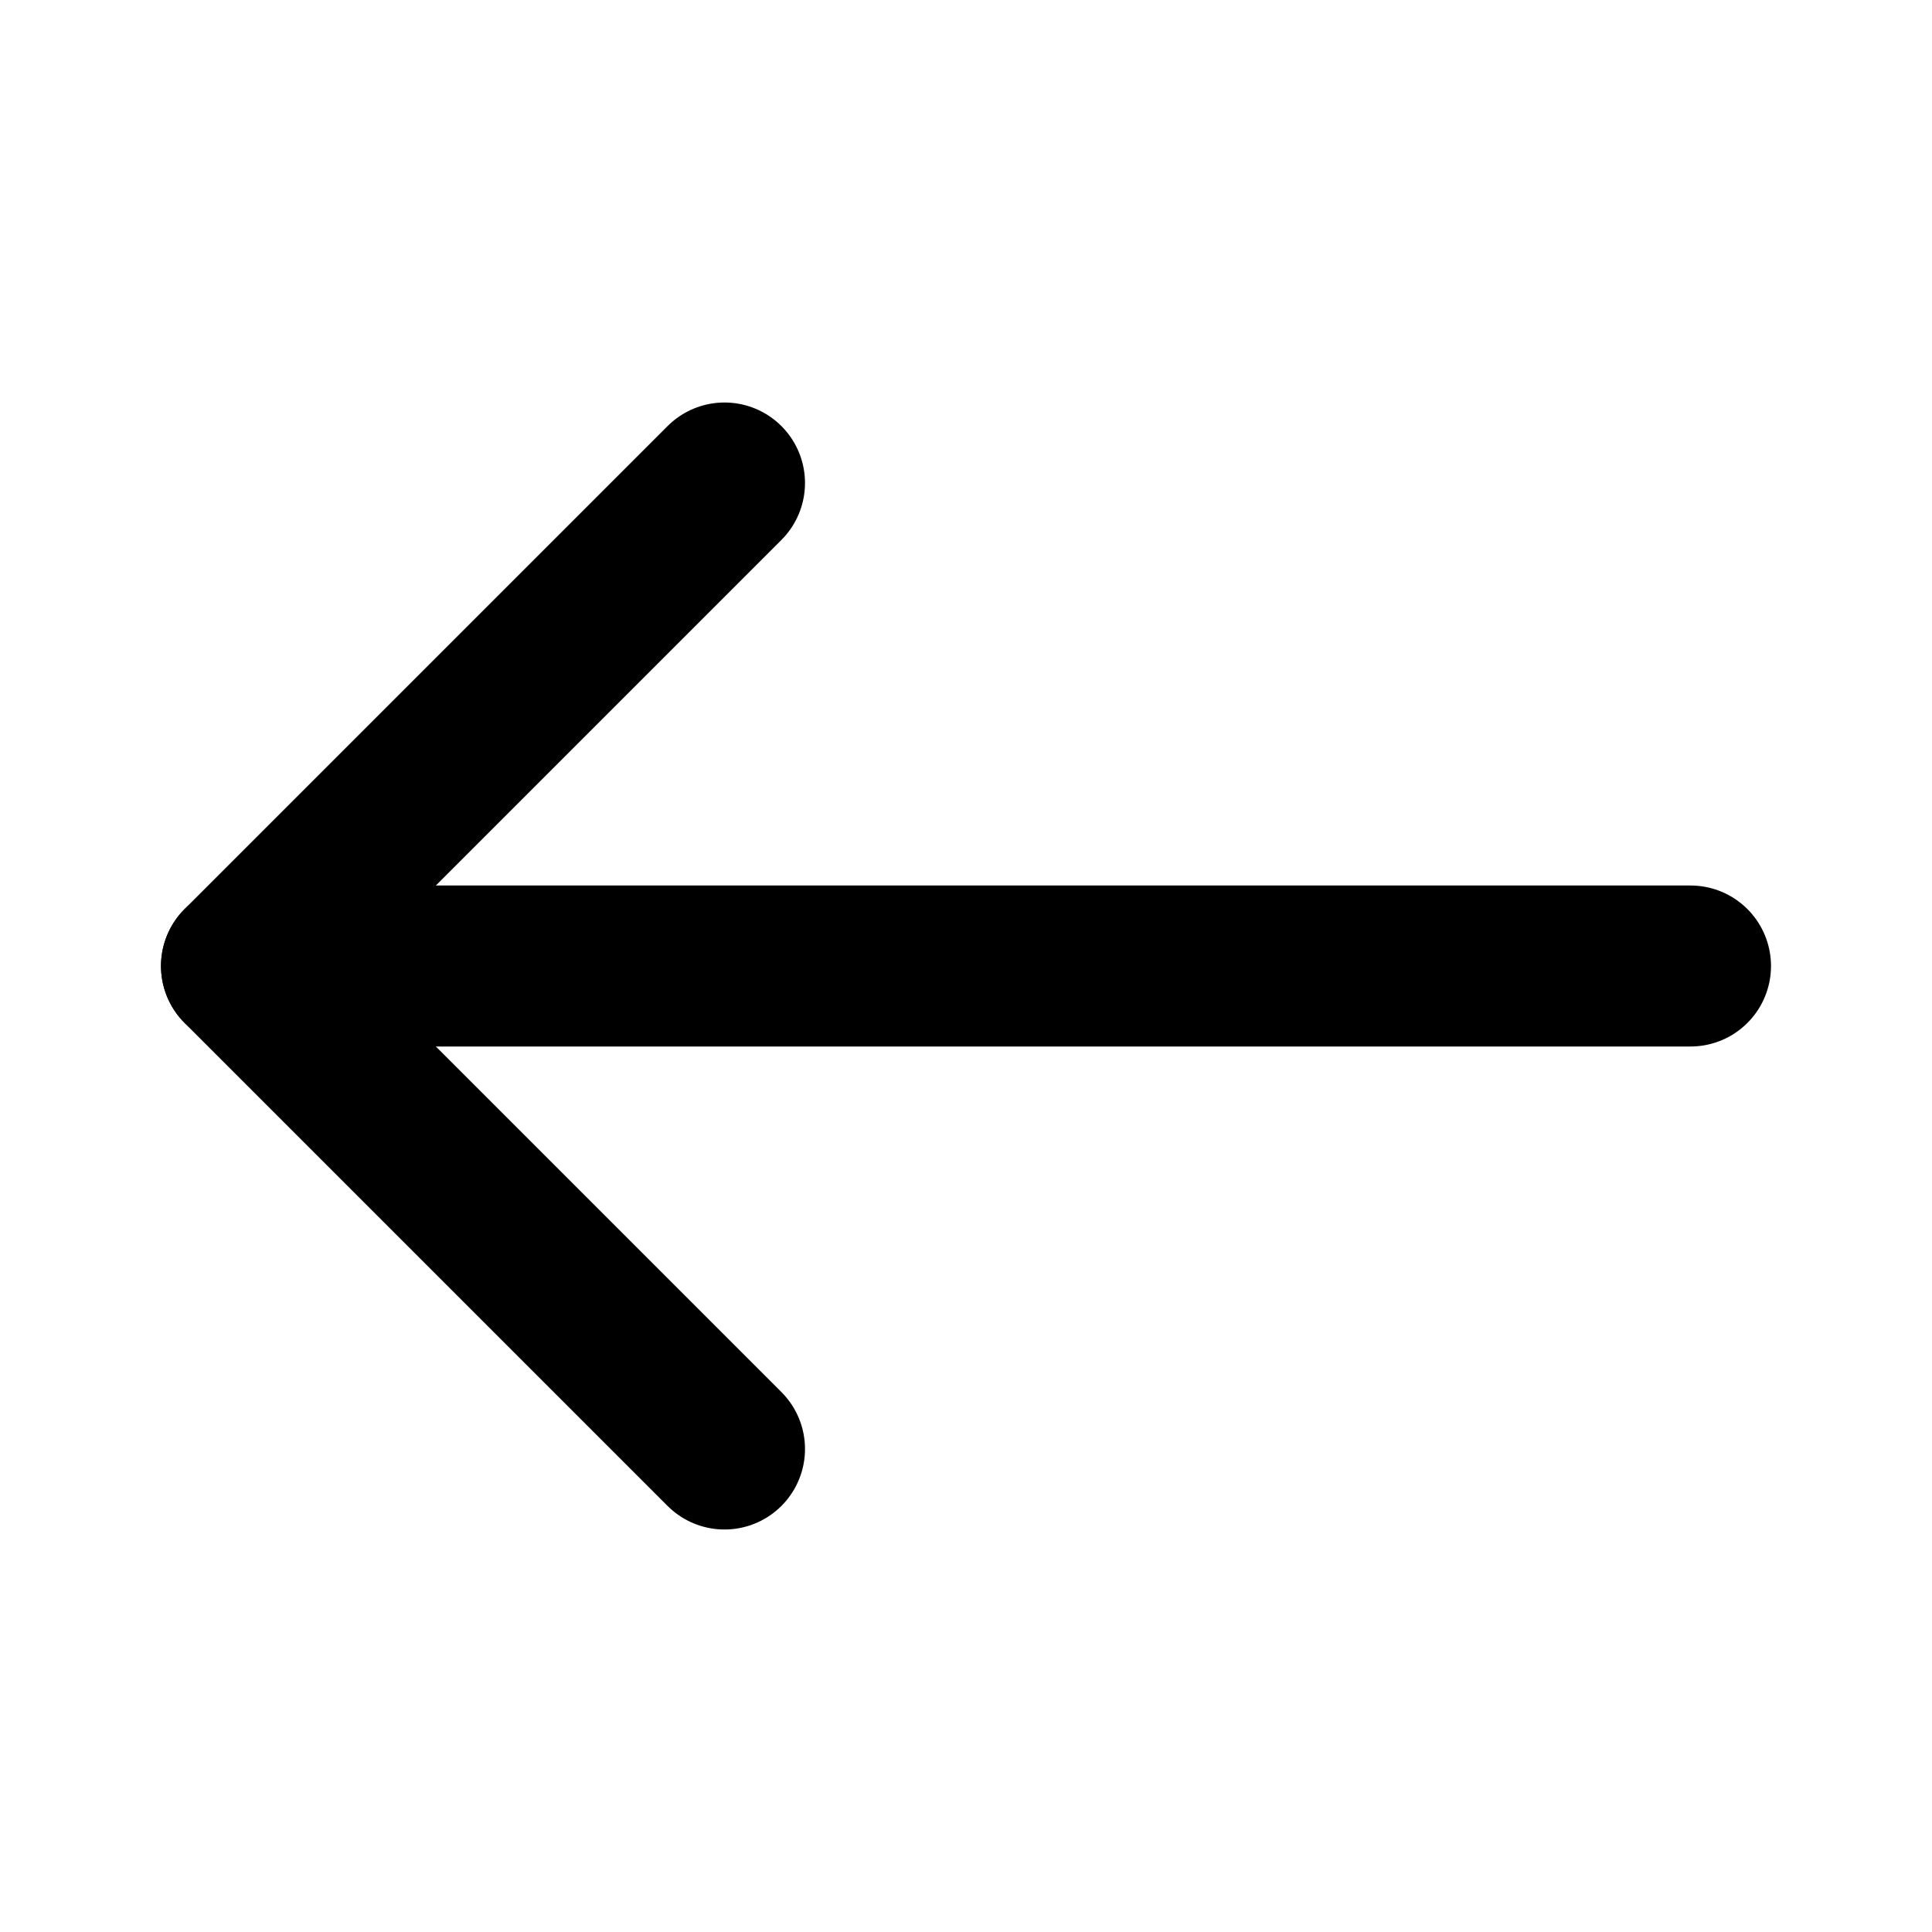
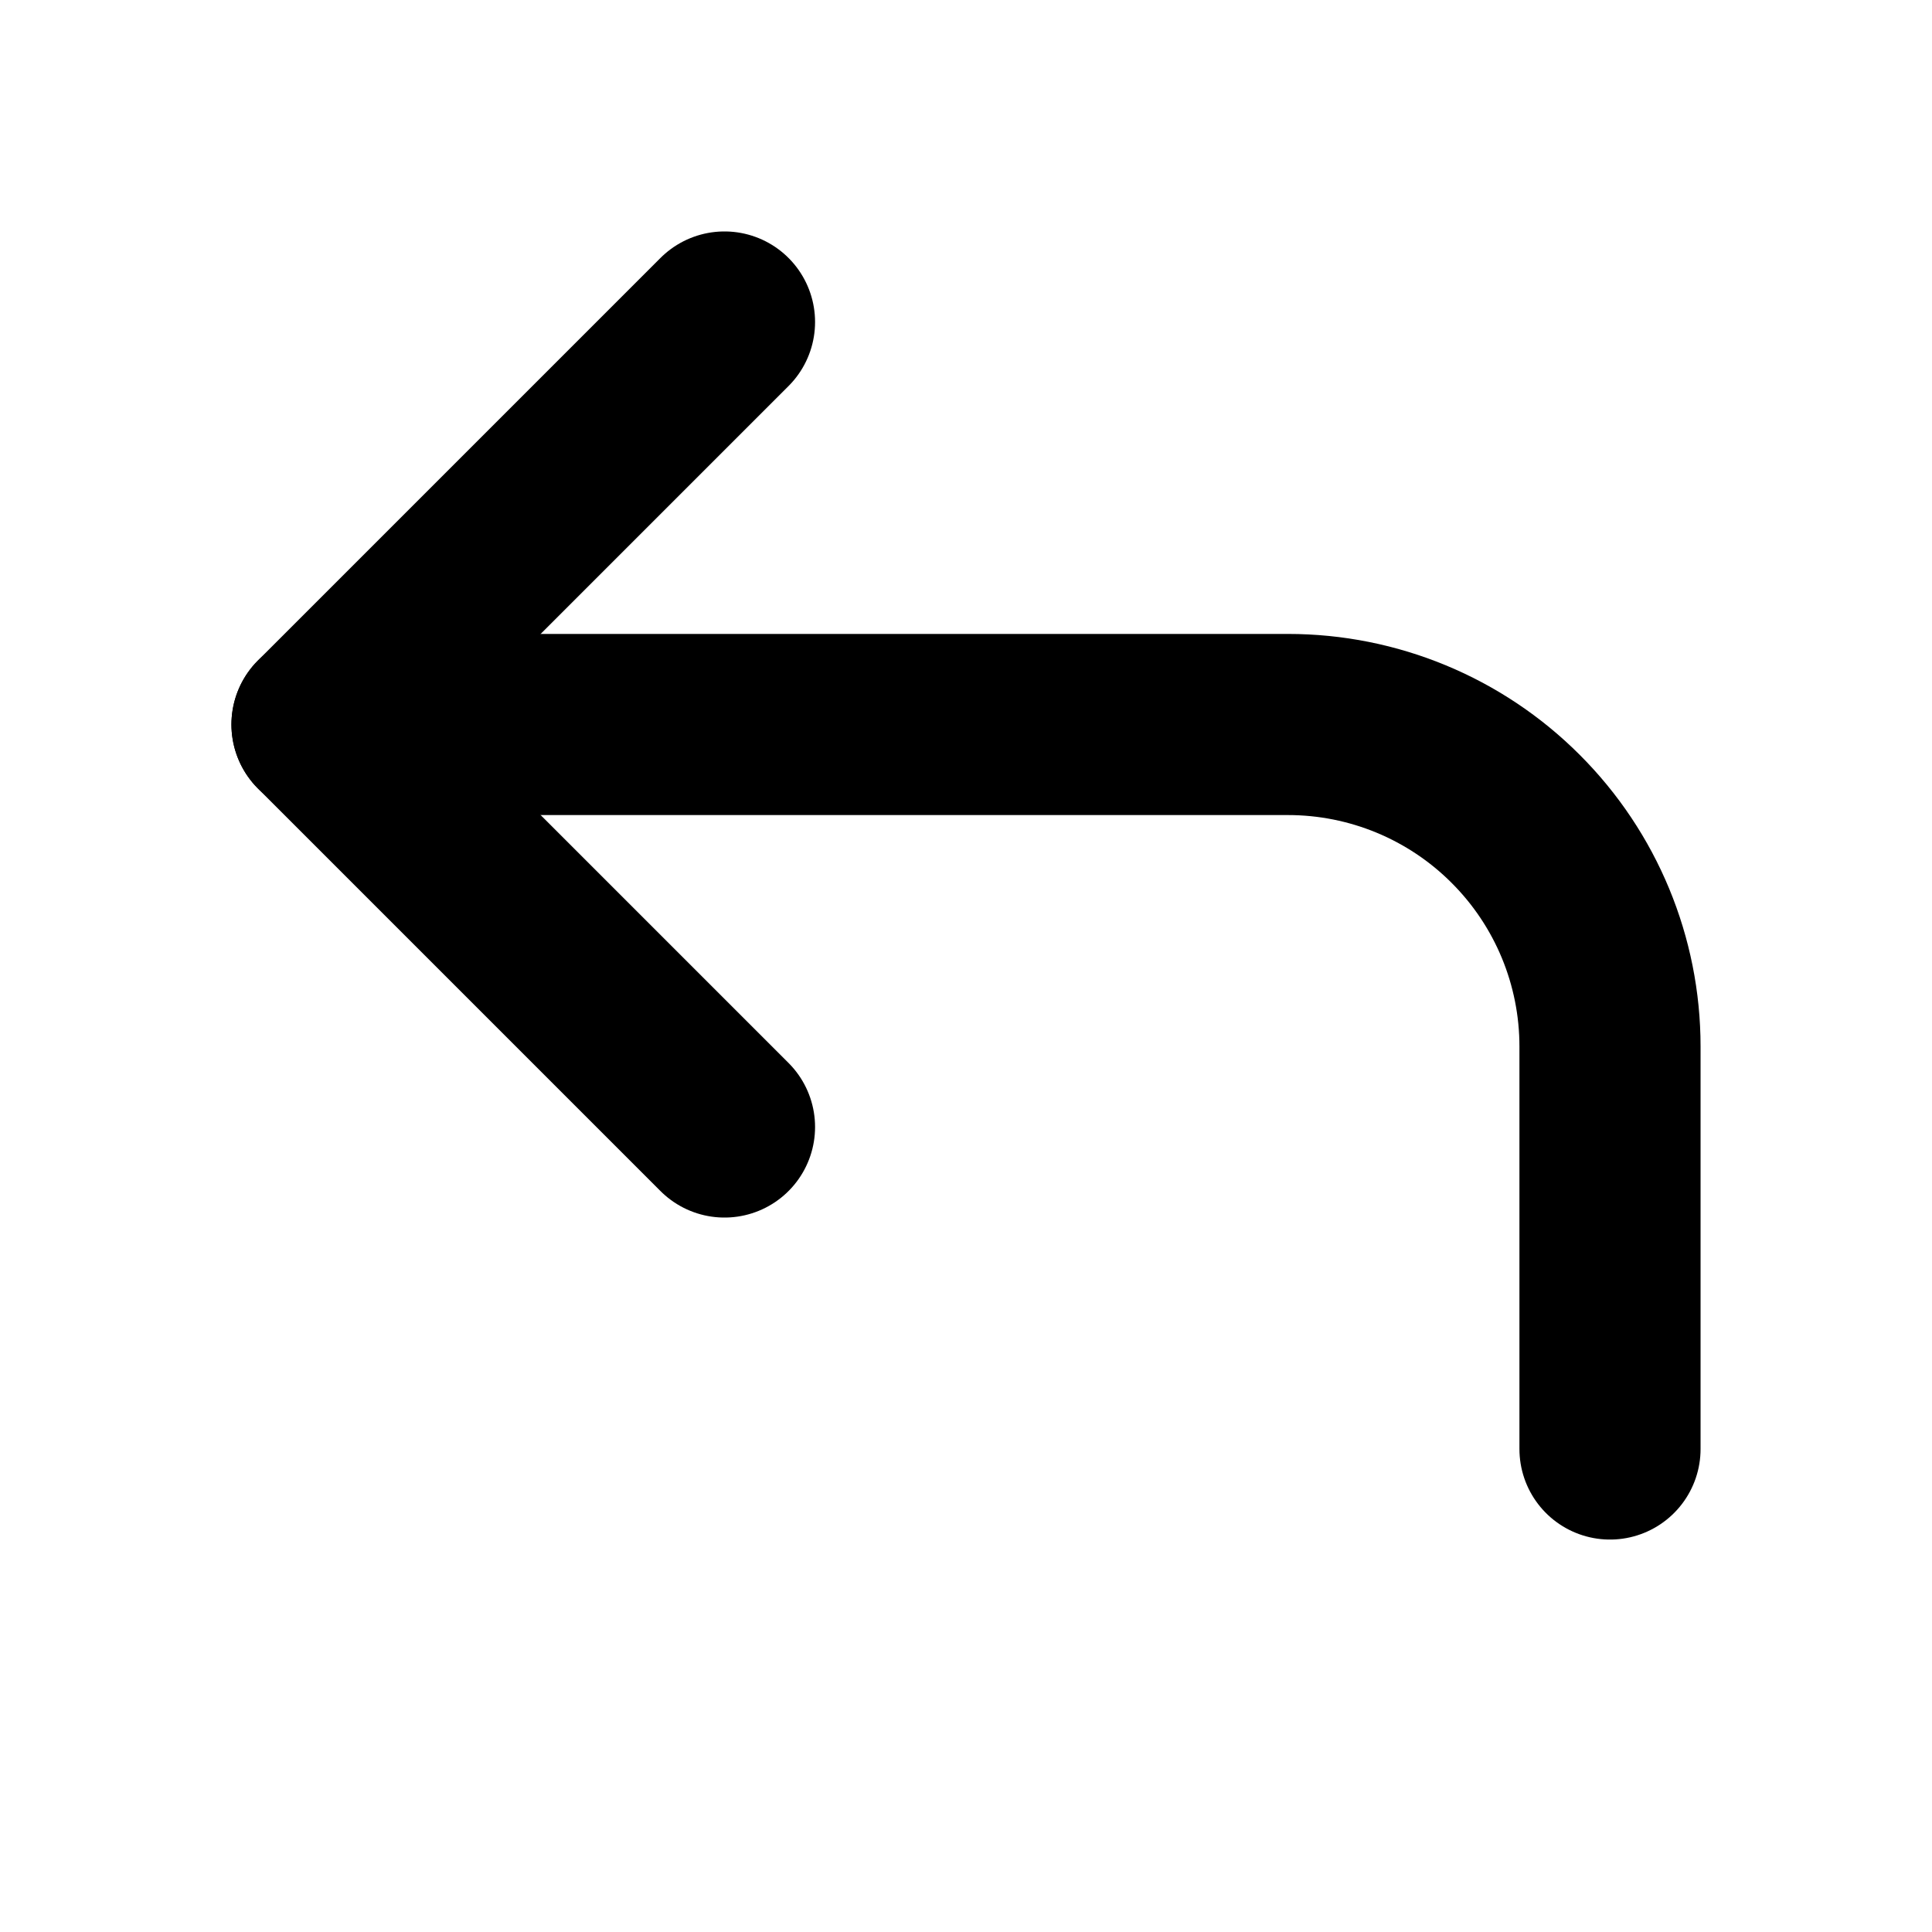
<svg xmlns="http://www.w3.org/2000/svg" viewBox="0 0 24 24">
-   <path fill="none" d="M21 12H3" stroke="black" stroke-width="2" stroke-linecap="round" stroke-linejoin="round" />
-   <path fill="none" d="M9 18L3 12L9 6" stroke="black" stroke-width="2" stroke-linecap="round" stroke-linejoin="round" />
+   <g fill="none" stroke="currentColor" stroke-width="2.25" stroke-linecap="round" stroke-linejoin="round">
+     <polyline points="9 14 4 9 9 4" />
+     <path d="M20 18V13C20 11.939 19.579 10.922 18.828 10.172C18.078 9.421 17.061 9 16 9H4" />
+   </g>
</svg>
